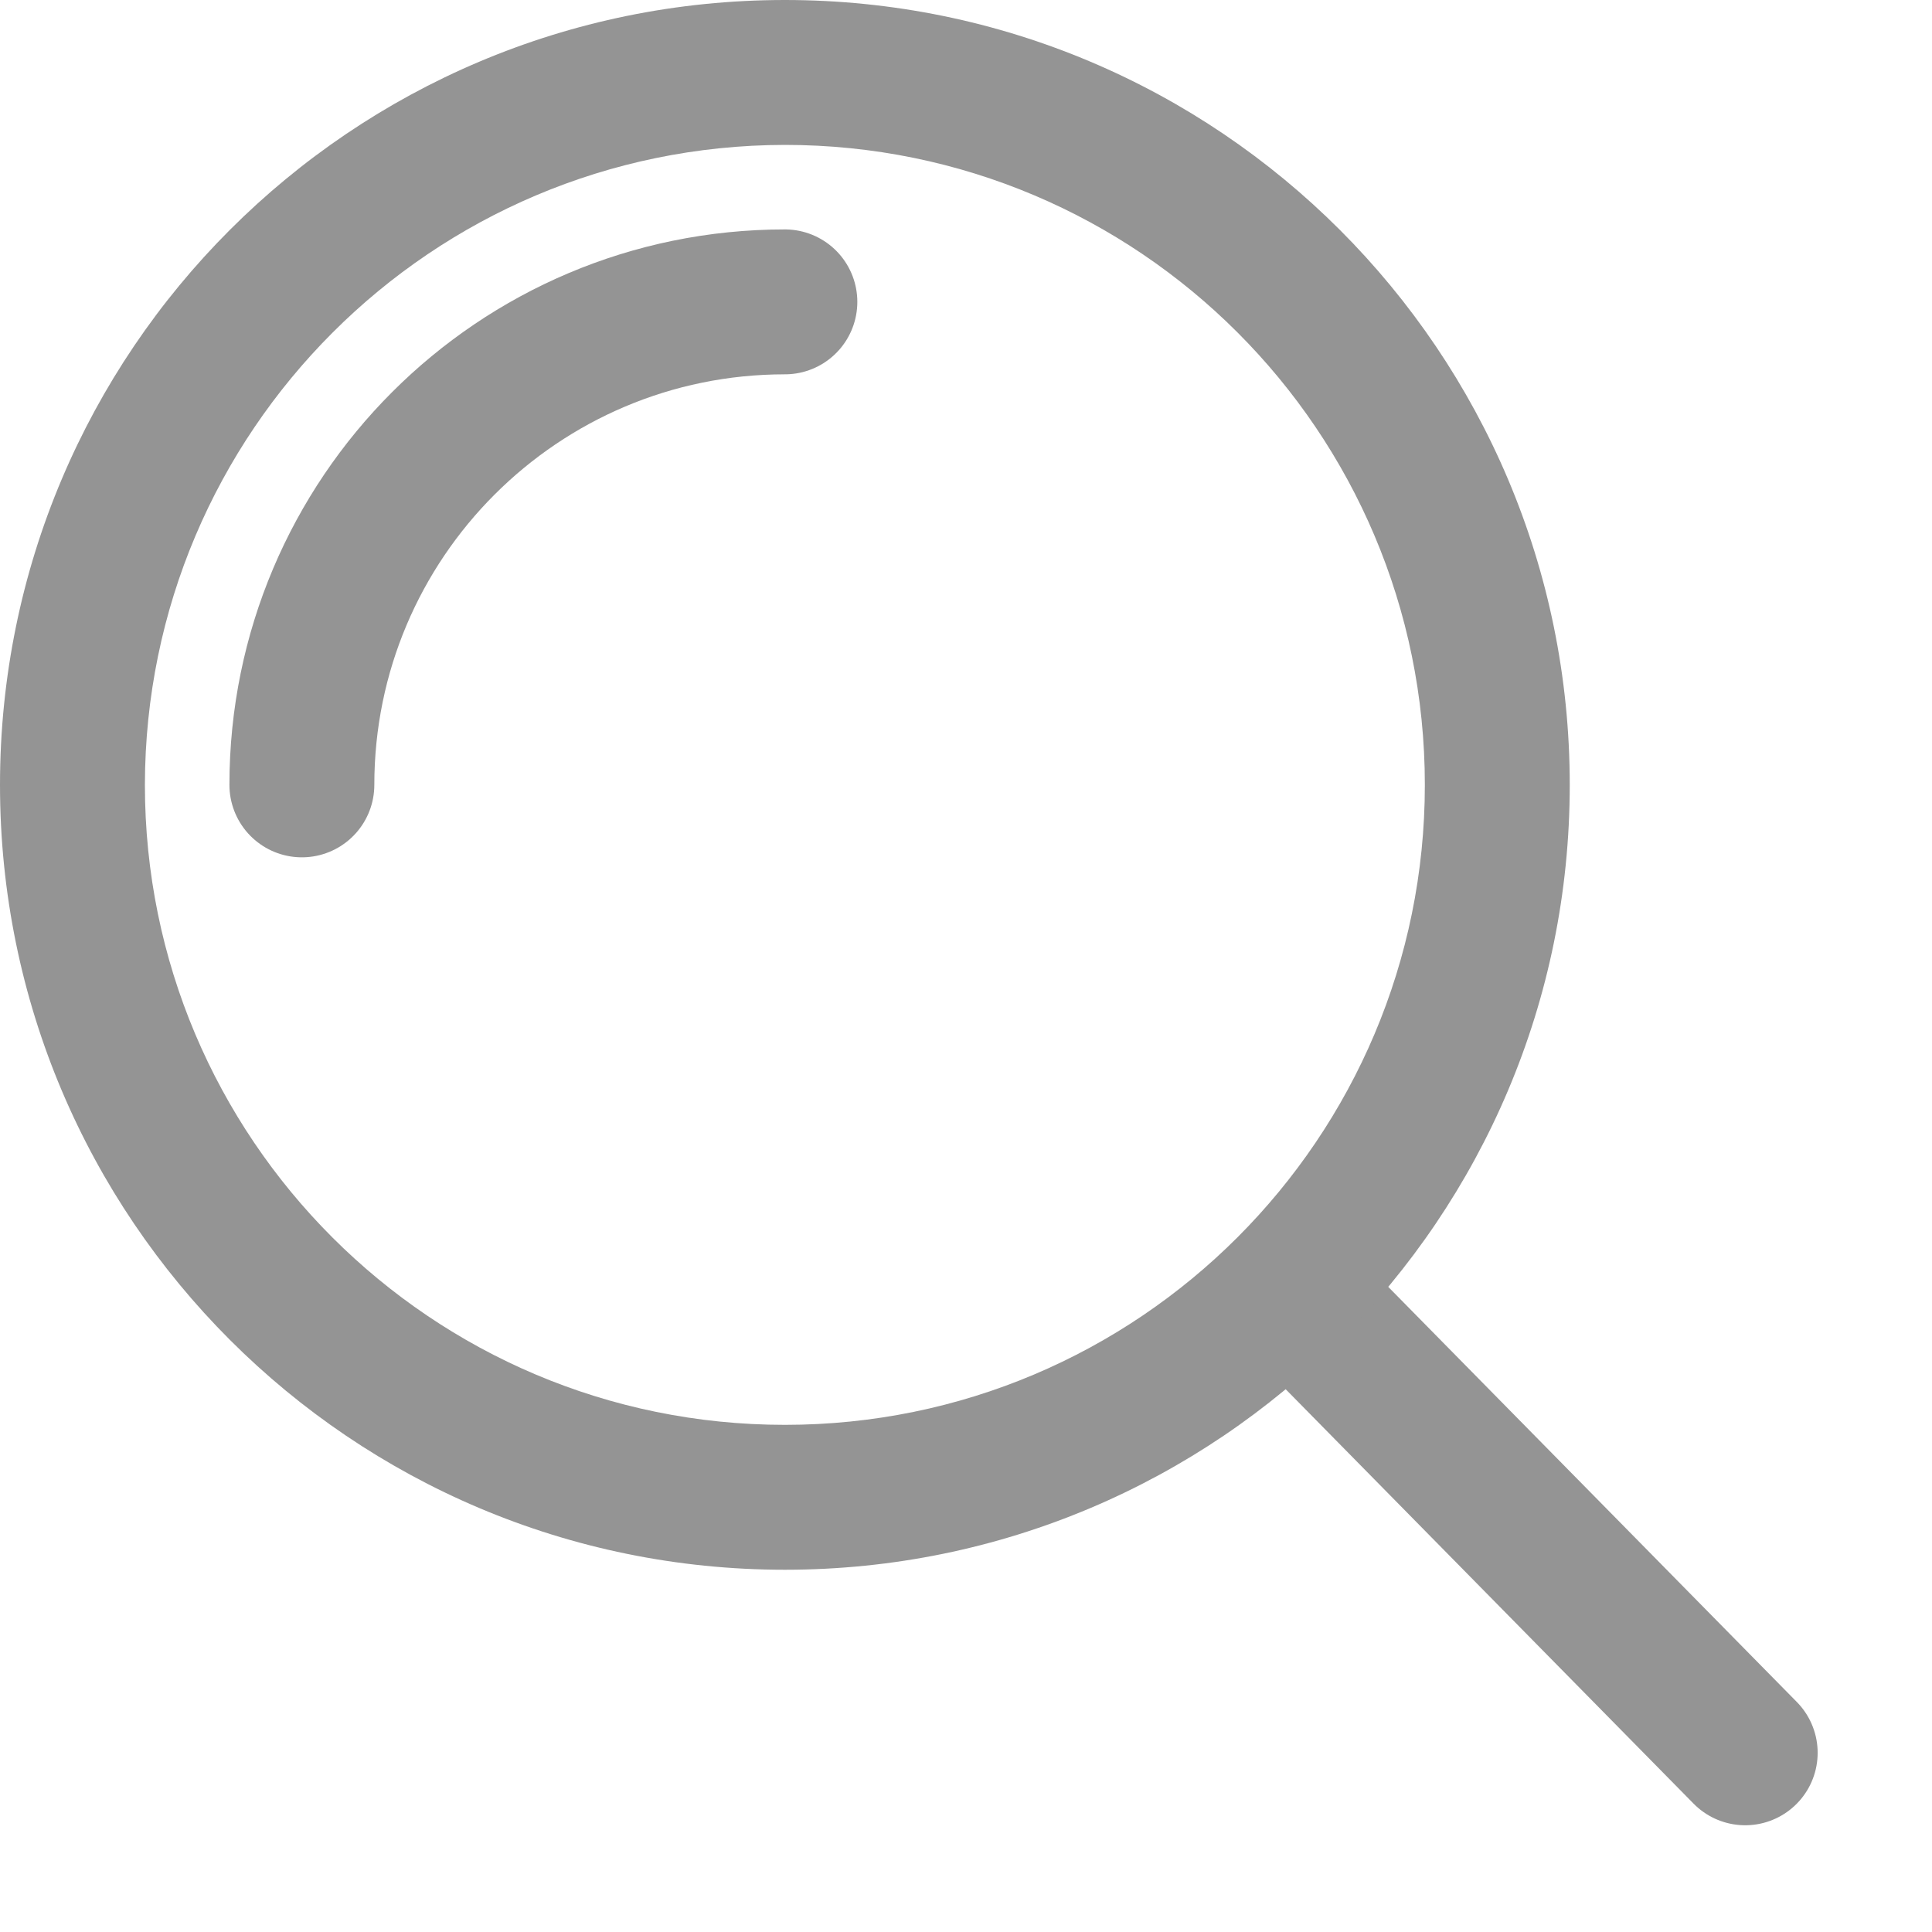
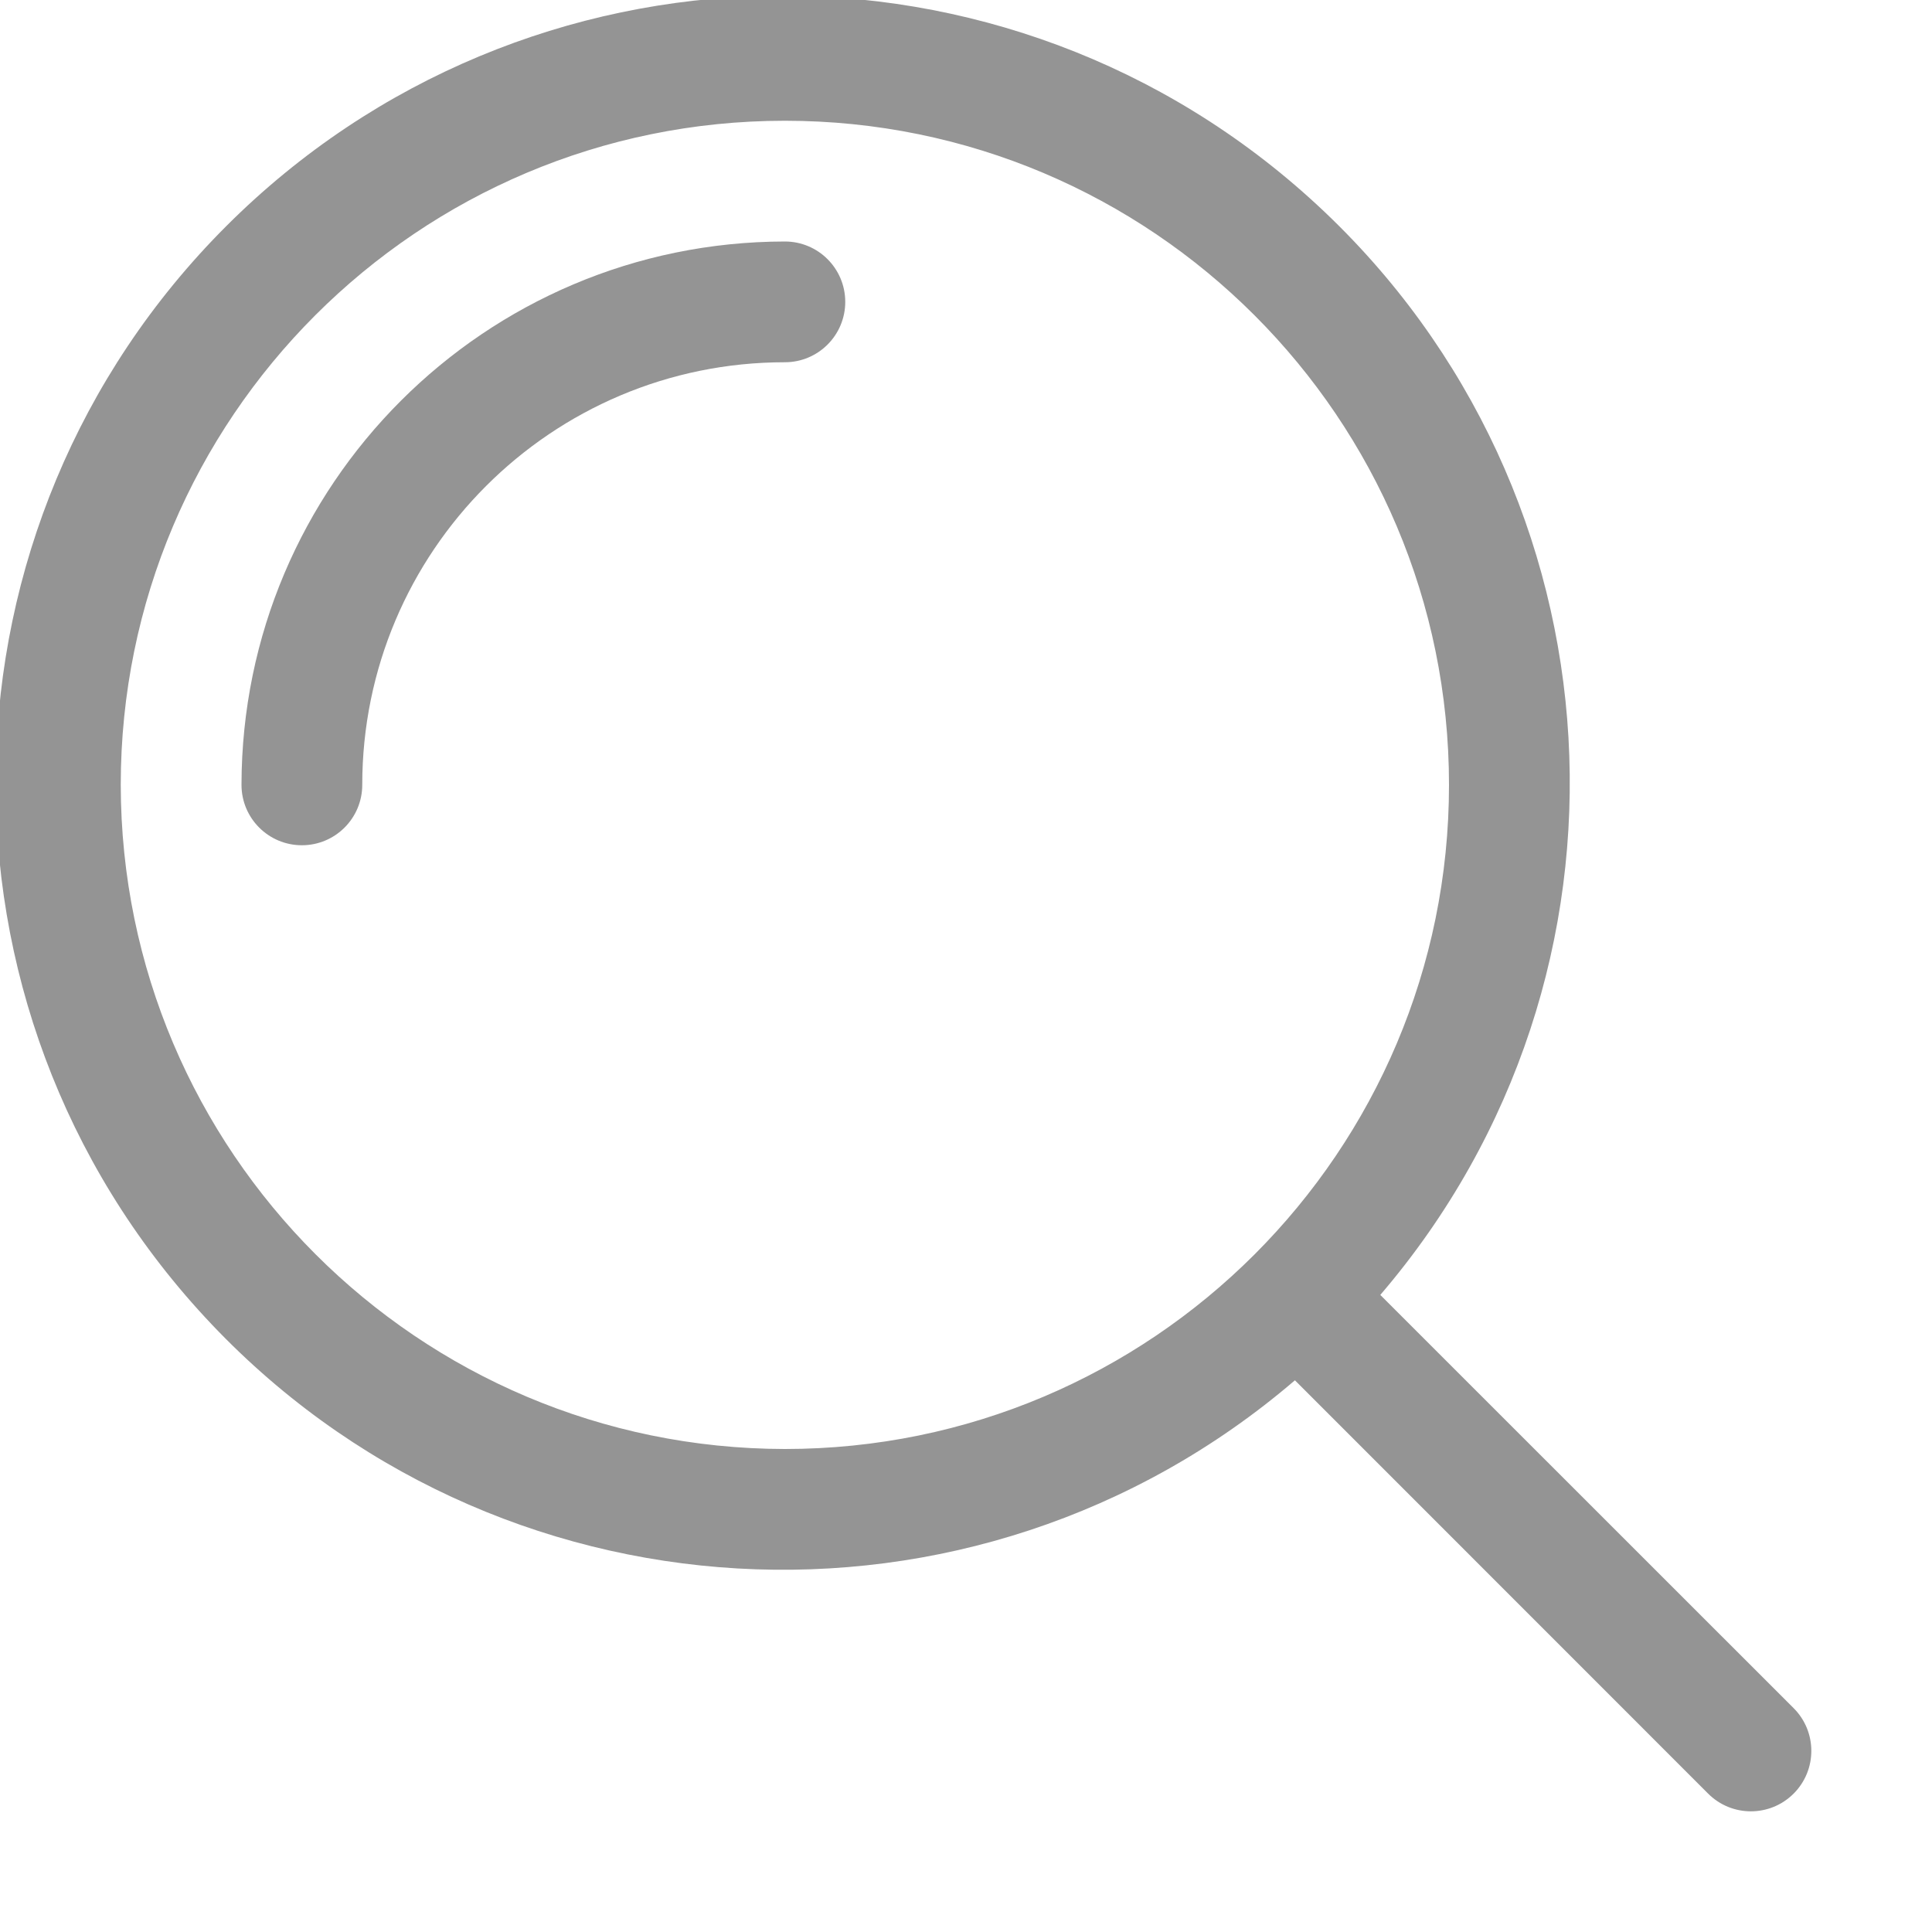
<svg xmlns="http://www.w3.org/2000/svg" width="16" height="16" viewBox="0 0 16 16">
-   <line x1="14.453" y1="14.516" x2="10.756" y2="10.76" style="fill:none;stroke:#949494;stroke-linecap:round;stroke-linejoin:round;stroke-width:1.2px" />
-   <path d="M6.5,1.2A5.3,5.3,0,1,1,1.2,6.5,5.307,5.307,0,0,1,6.5,1.2M6.5,0A6.5,6.5,0,1,0,13,6.5,6.5,6.5,0,0,0,6.5,0Z" style="fill:#949494" />
-   <path d="M2.5,6.5a4,4,0,0,1,4-4" style="fill:none;stroke:#949494;stroke-linecap:round;stroke-linejoin:round;stroke-width:1.2px" />
+   <g style="opacity:1">
+     <path d="M6.5,2A4.505,4.505,0,0,0,2,6.5a.5.5,0,0,0,1,0A3.5,3.5,0,0,1,6.5,3a.5.5,0,0,0,0-1Z" style="fill:#949494;opacity:1" />
+     <path d="M14.854,14.146l-3.423-3.422a6.518,6.518,0,1,0-.707.707l3.422,3.423a.5.5,0,0,0,.708-.708ZM1,6.5A5.5,5.5,0,1,1,6.5,12,5.507,5.507,0,0,1,1,6.5Z" style="fill:#949494;opacity:1" />
+   </g>
</svg>
